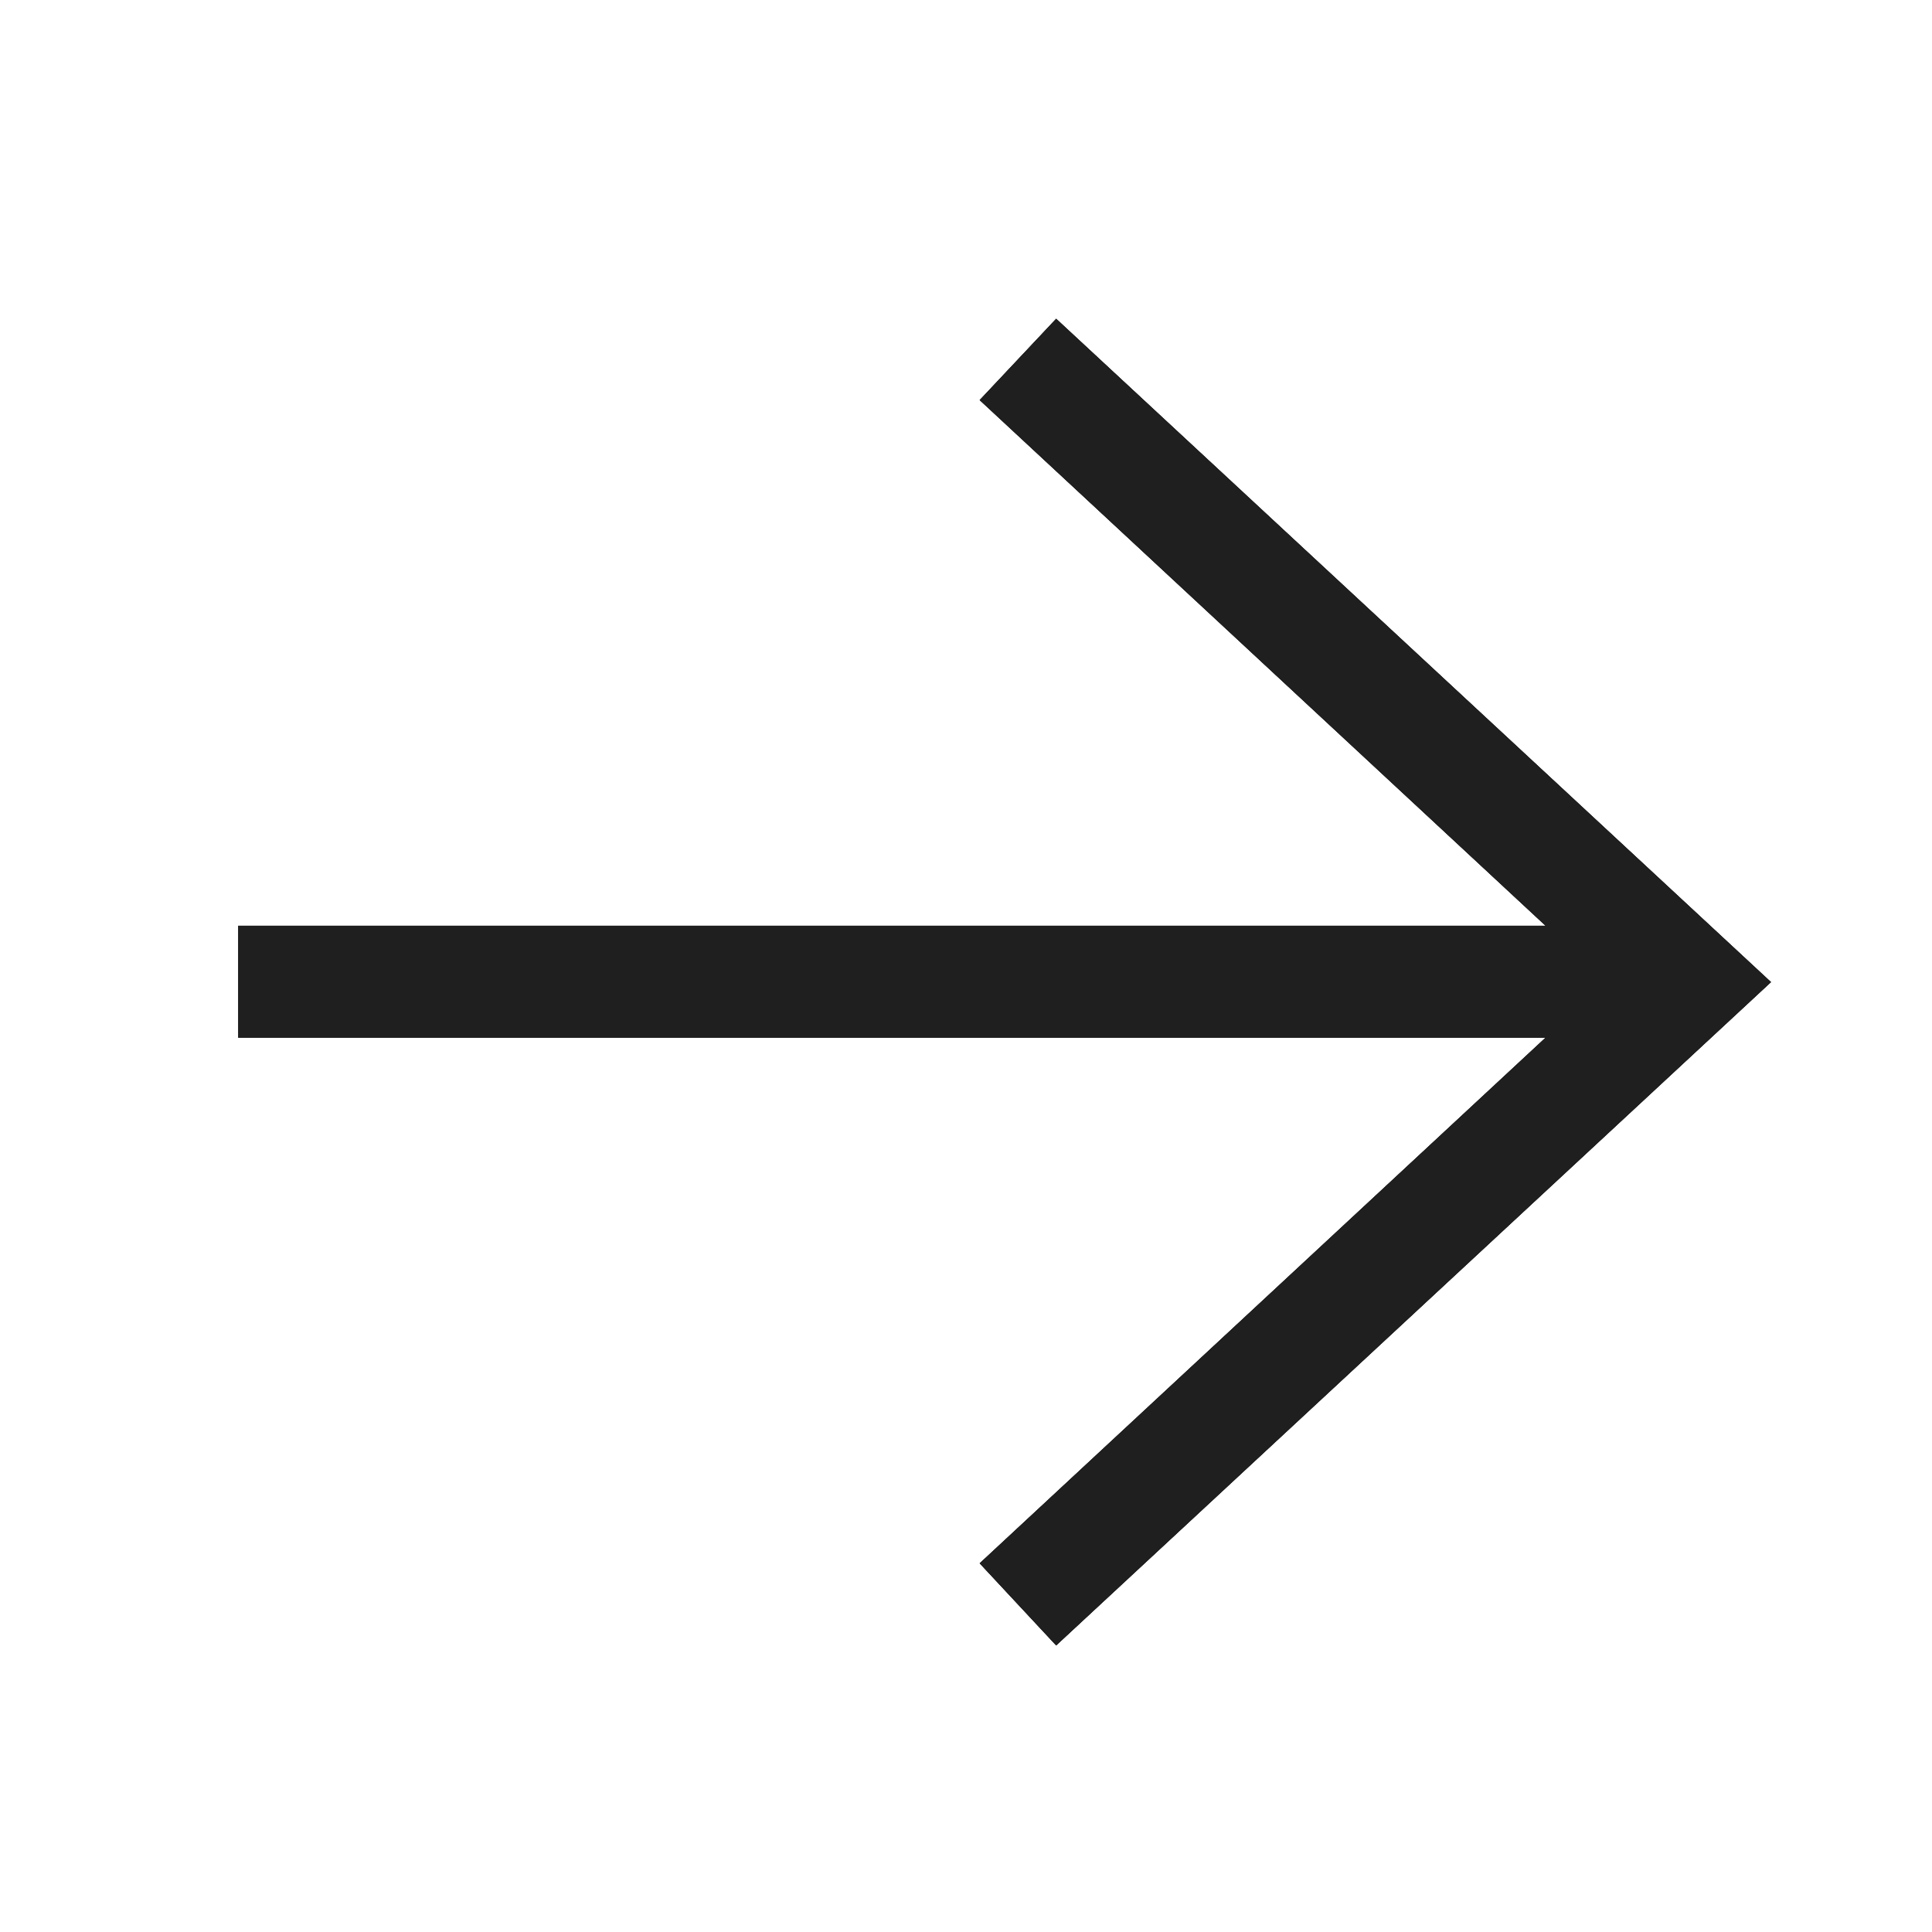
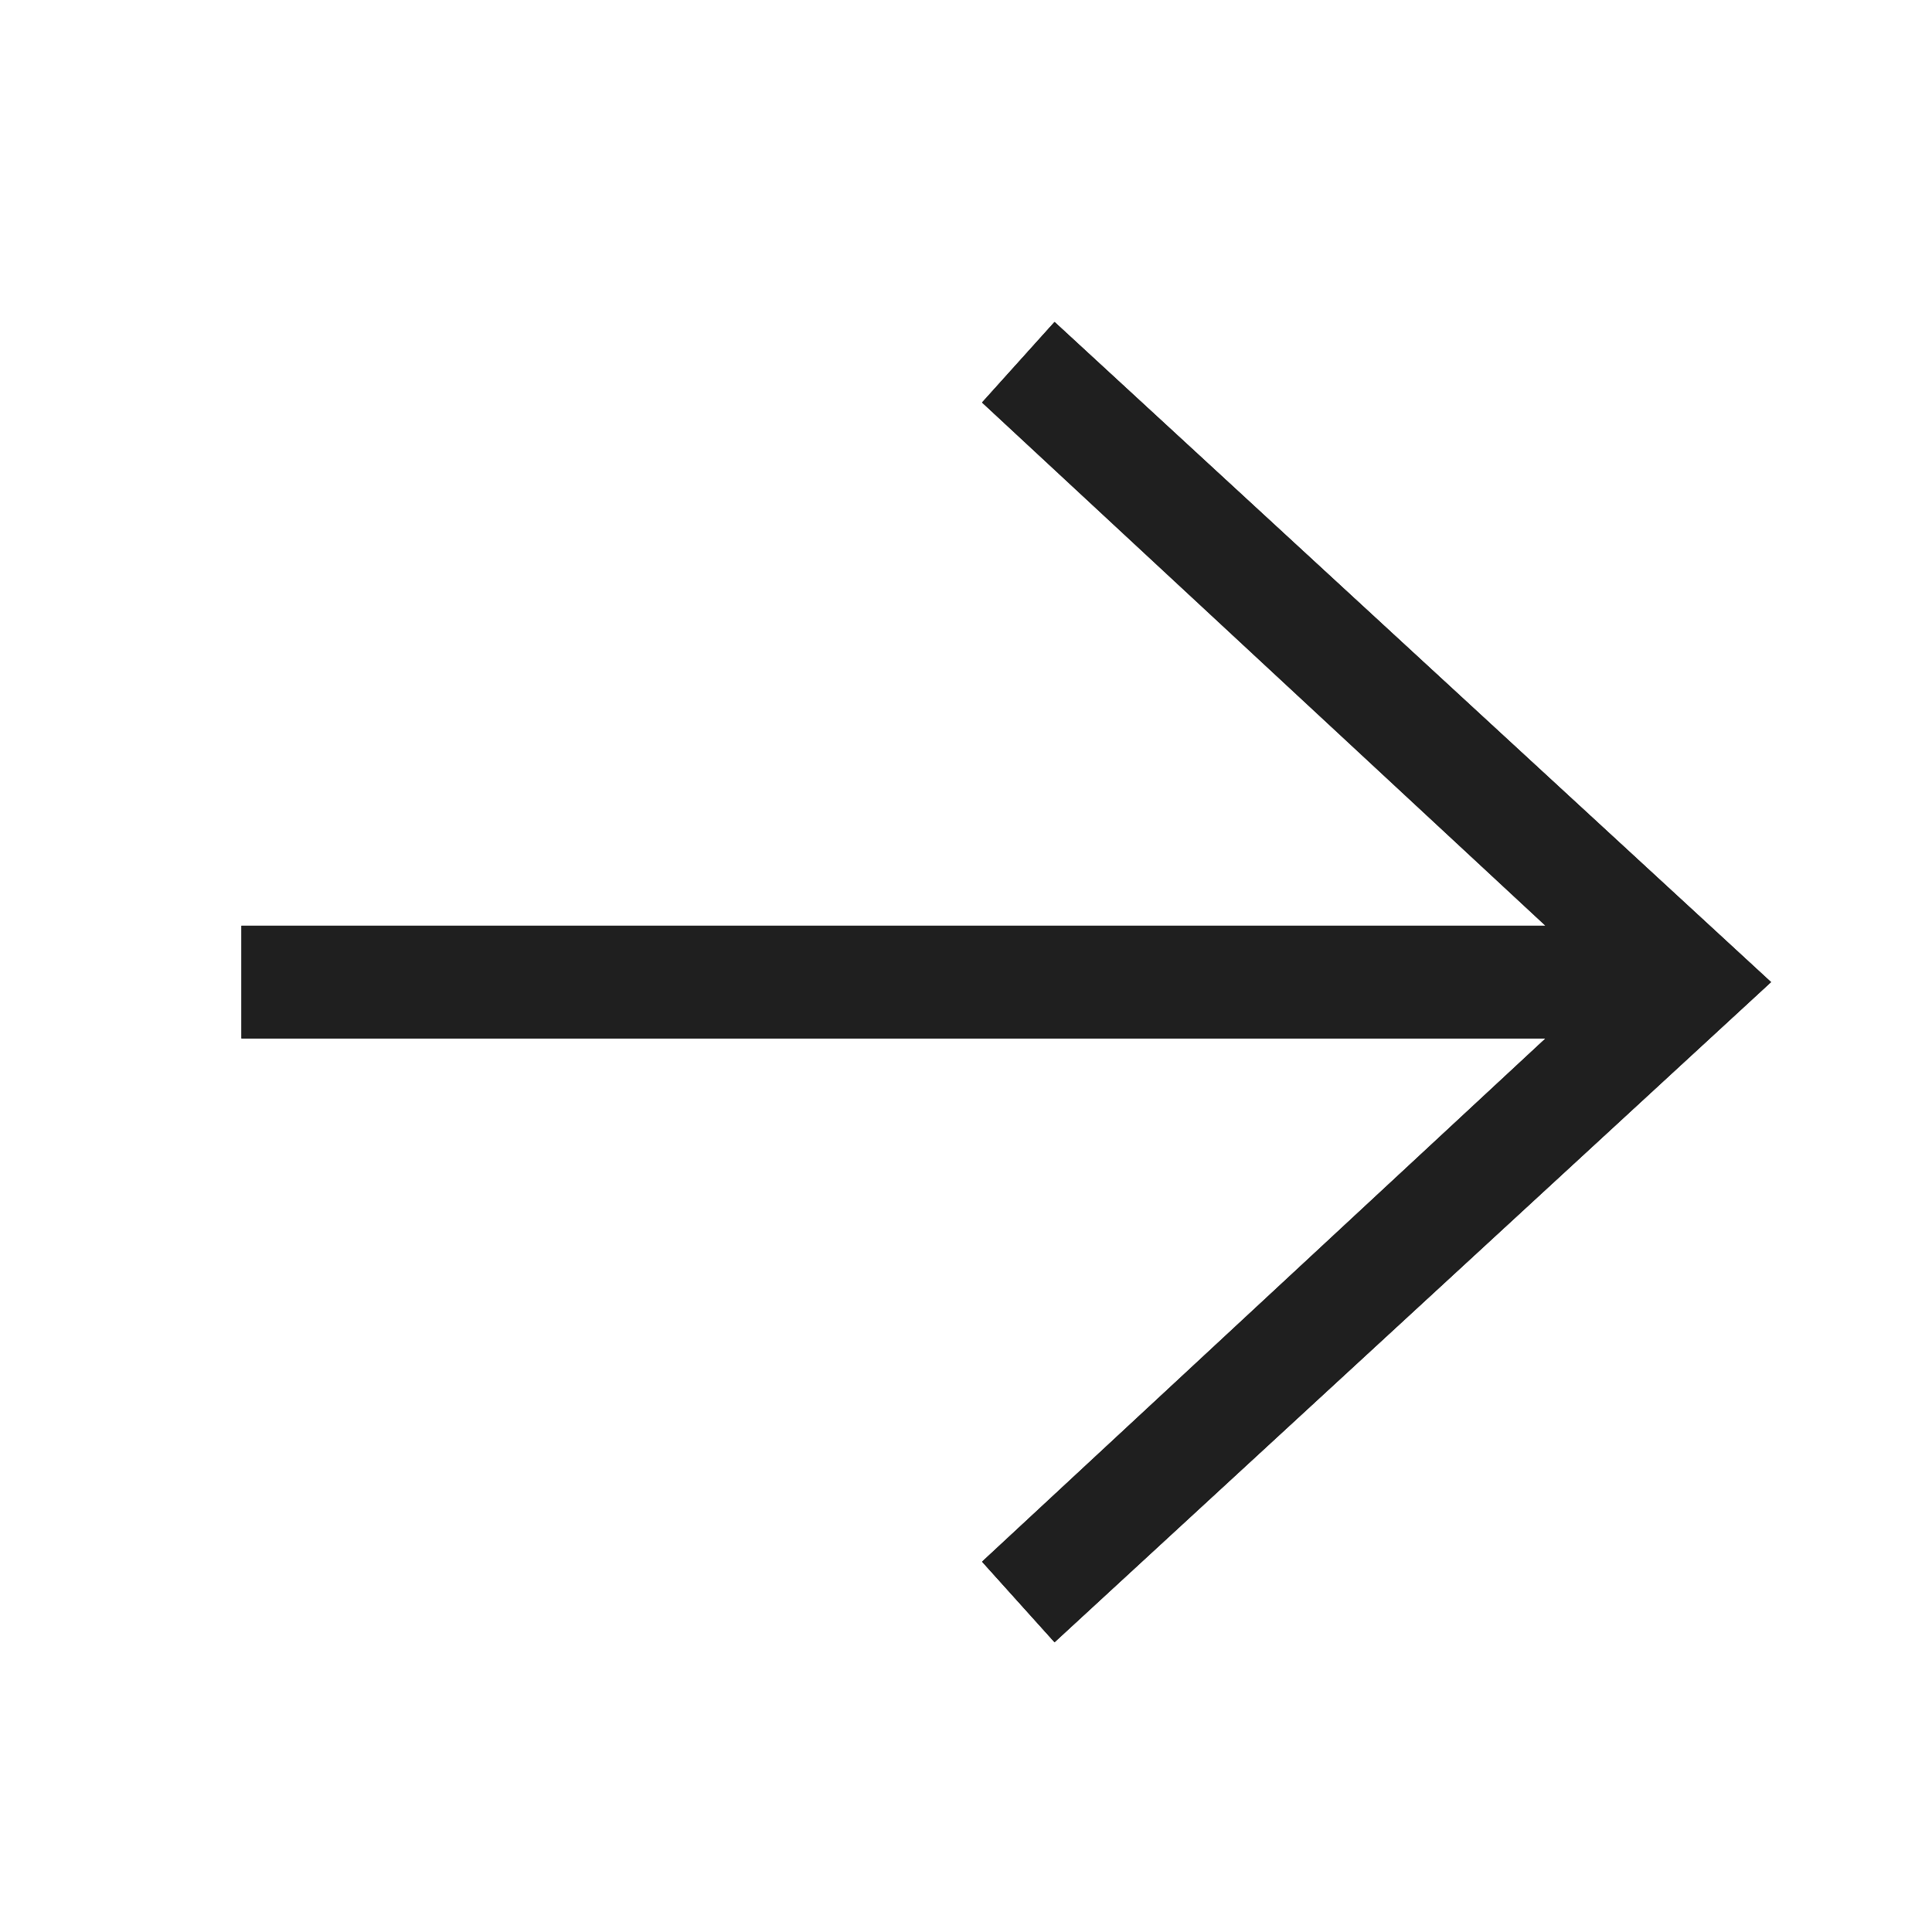
- <svg xmlns="http://www.w3.org/2000/svg" id="icon" viewBox="0 0 24 24">
-   <defs>
-     <style>.cls-1{fill:none;}.cls-1,.cls-2{clip-rule:evenodd;}.cls-2,.cls-3,.cls-5{fill:#1f1f1f;}.cls-4{clip-path:url(#clip-path);}.cls-5{fill-rule:evenodd;}.cls-6{clip-path:url(#clip-path-2);}.cls-7{clip-path:url(#clip-path-3);}</style>
-     <clipPath id="clip-path">
-       <polygon class="cls-1" points="-39.2 123.7 -40.07 124.63 -33.63 130.62 -49.4 130.62 -49.4 131.89 -33.63 131.89 -40.07 137.88 -39.2 138.81 -31.06 131.25 -39.2 123.7" />
+ <svg xmlns="http://www.w3.org/2000/svg" xmlns:xlink="http://www.w3.org/1999/xlink" version="1.1" id="icon" x="0px" y="0px" viewBox="0 0 24 24" style="enable-background:new 0 0 24 24;" xml:space="preserve">
+   <style type="text/css">
+ 	.st0{fill:#1F1F1F;}
+ 	.st1{clip-path:url(#SVGID_2_);}
+ 	.st2{clip-path:url(#SVGID_4_);}
+ </style>
+   <polygon class="st0" points="13.1,4 12.2,5 19.2,11.5 3,11.5 3,12.9 19.2,12.9 12.2,19.4 13.1,20.4 22,12.2 " />
+   <g>
+     <defs>
+       <polygon id="SVGID_1_" points="13.1,4 12.2,5 19.2,11.5 3,11.5 3,12.9 19.2,12.9 12.2,19.4 13.1,20.4 22,12.2   " />
+     </defs>
+     <clipPath id="SVGID_2_">
+       <use xlink:href="#SVGID_1_" style="overflow:visible;" />
    </clipPath>
-     <clipPath id="clip-path-2">
-       <polygon class="cls-2" points="13.12 3.96 12.17 4.97 19.2 11.5 2.96 11.5 2.96 12.89 19.2 12.89 12.17 19.42 13.12 20.44 22 12.2 13.12 3.96" />
-     </clipPath>
-     <clipPath id="clip-path-3">
-       <rect class="cls-3" x="-1076" y="-1193.04" width="1440" height="4074" />
-     </clipPath>
-   </defs>
-   <polygon class="cls-5" points="13.12 3.96 12.17 4.97 19.2 11.5 2.96 11.5 2.96 12.89 19.2 12.89 12.17 19.42 13.12 20.44 22 12.2 13.12 3.96" />
-   <g class="cls-6">
-     <rect class="cls-3" x="-1076" y="-1193.04" width="1440" height="4074" />
-     <g class="cls-7">
-       <rect class="cls-3" x="-3" y="-1.04" width="30" height="26.49" />
+     <g class="st1">
+       <rect x="-1076" y="-1193" class="st0" width="1440" height="4074" />
+       <g>
+         <defs>
+           <rect id="SVGID_3_" x="-1076" y="-1193" width="1440" height="4074" />
+         </defs>
+         <clipPath id="SVGID_4_">
+           <use xlink:href="#SVGID_3_" style="overflow:visible;" />
+         </clipPath>
+         <g class="st2">
+           <rect x="-3" y="-1" class="st0" width="30" height="26.5" />
+         </g>
+       </g>
    </g>
  </g>
</svg>
